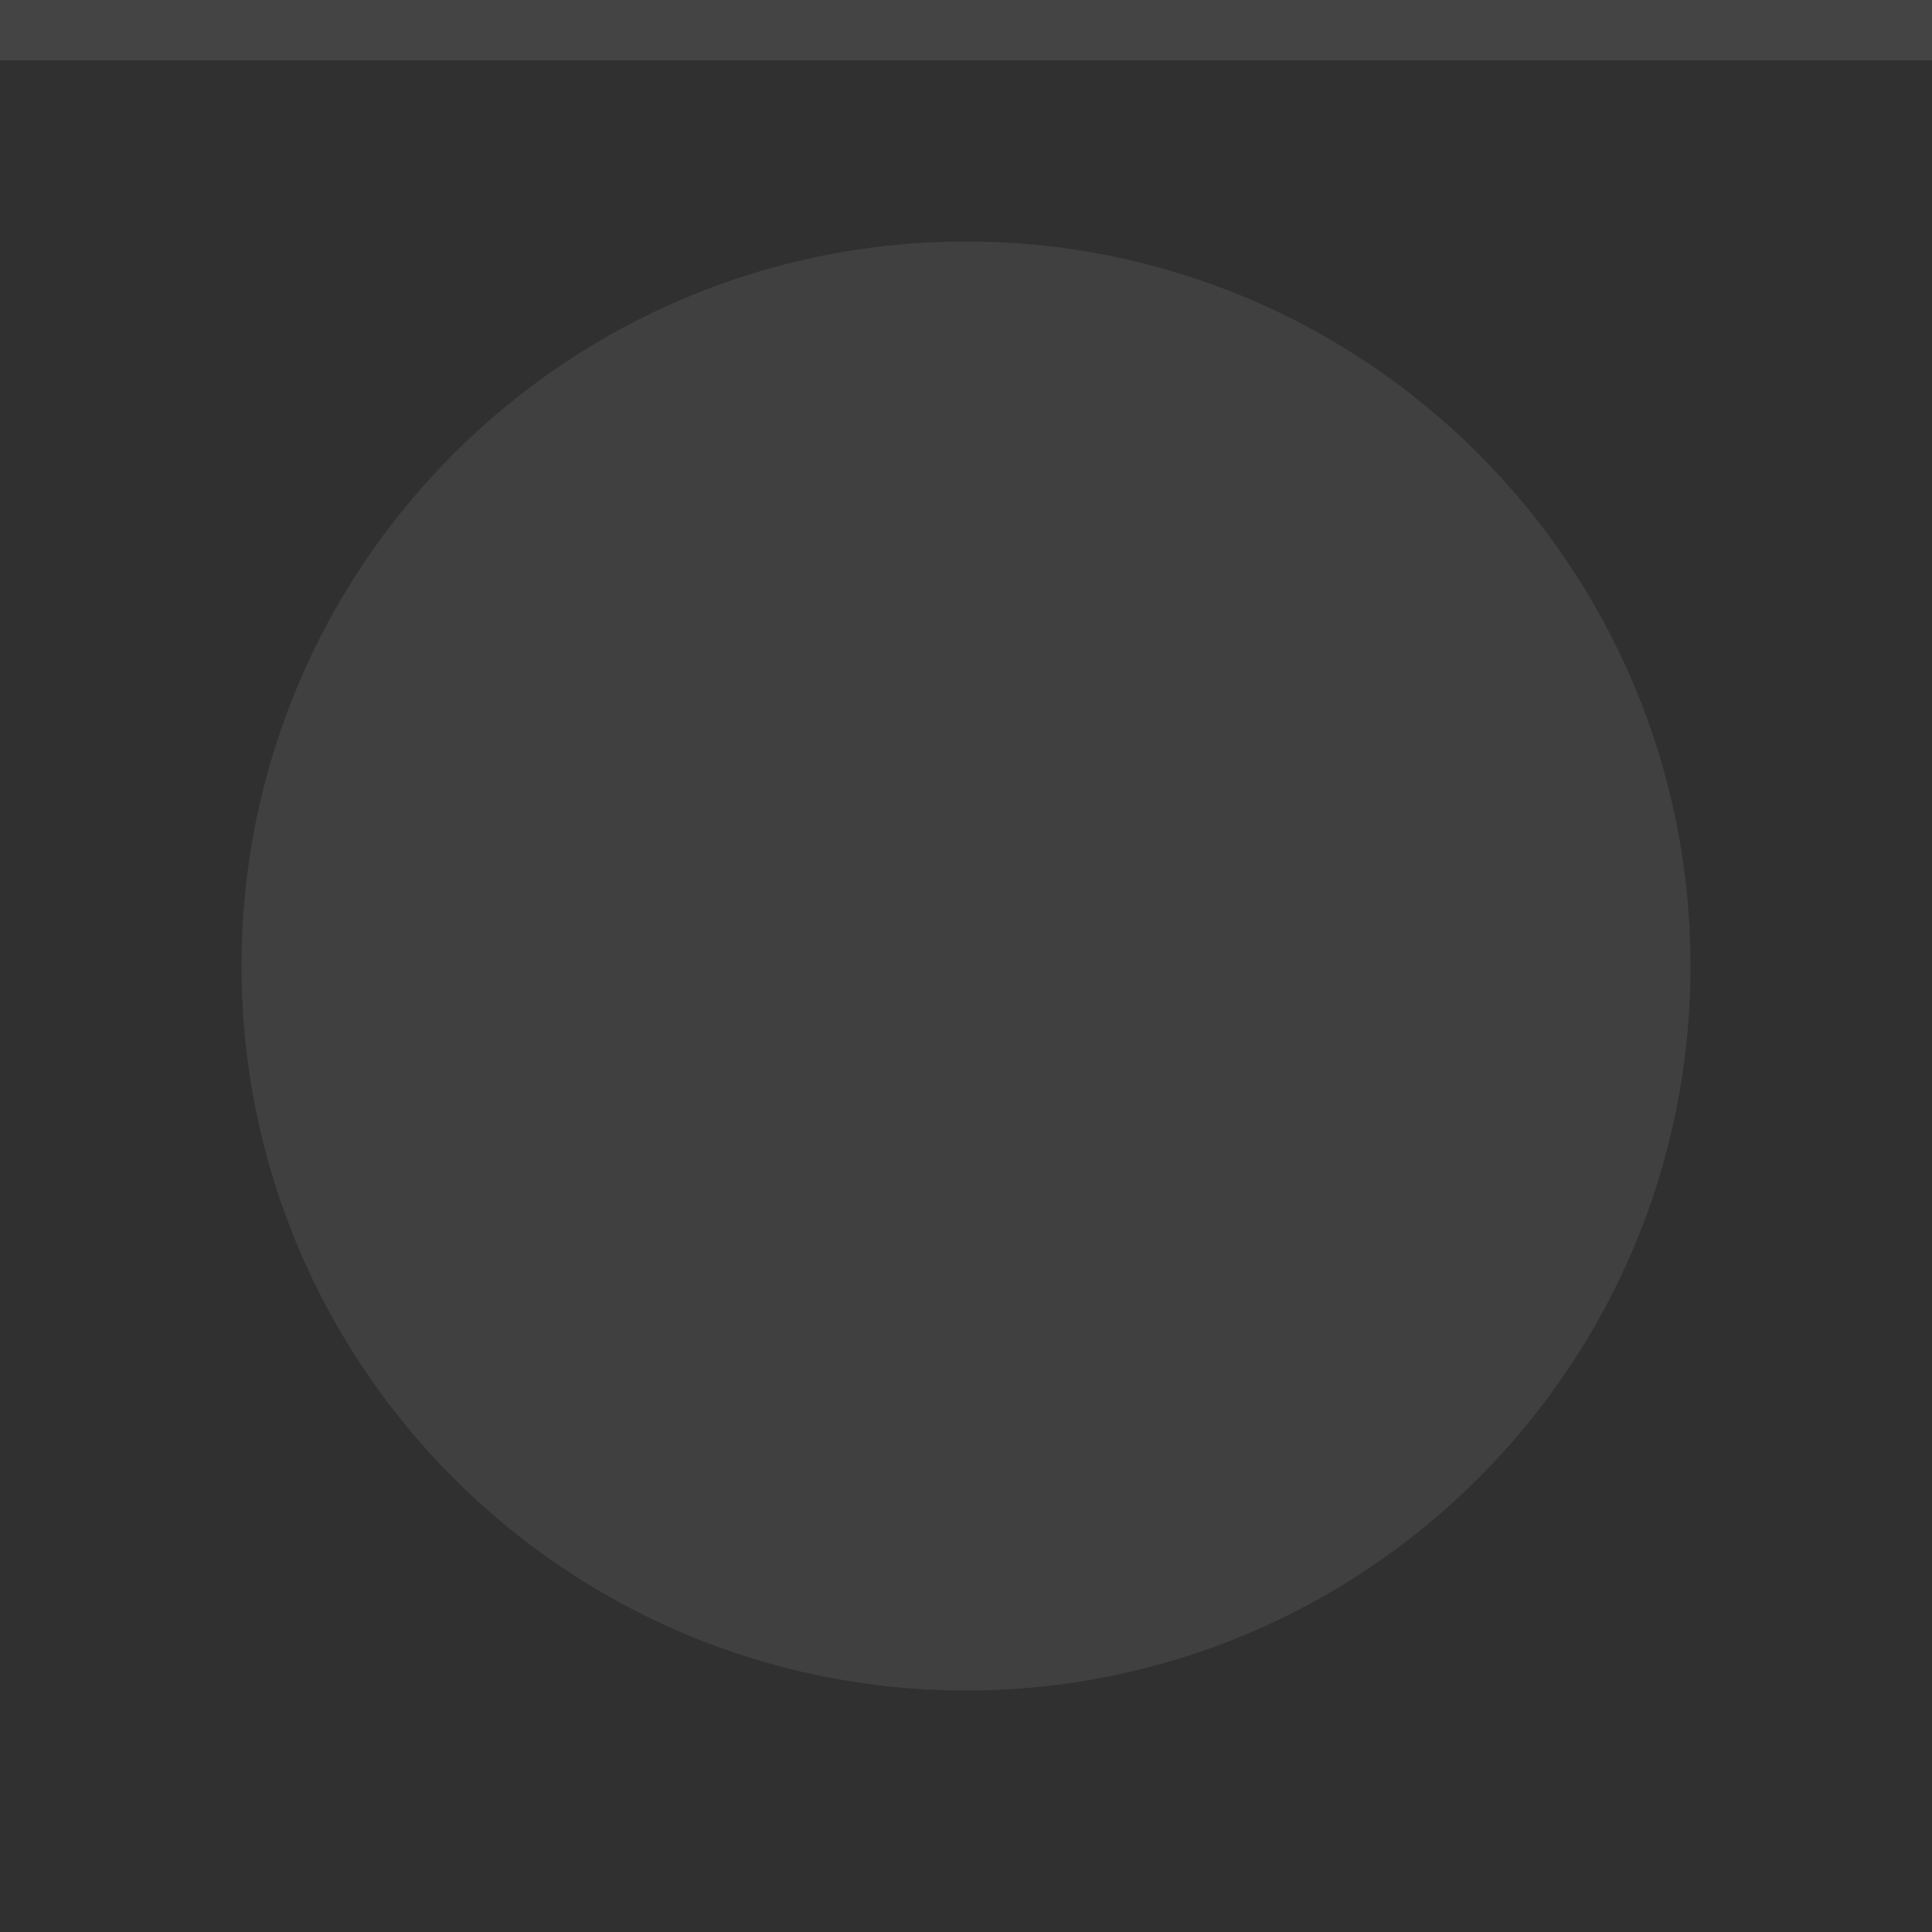
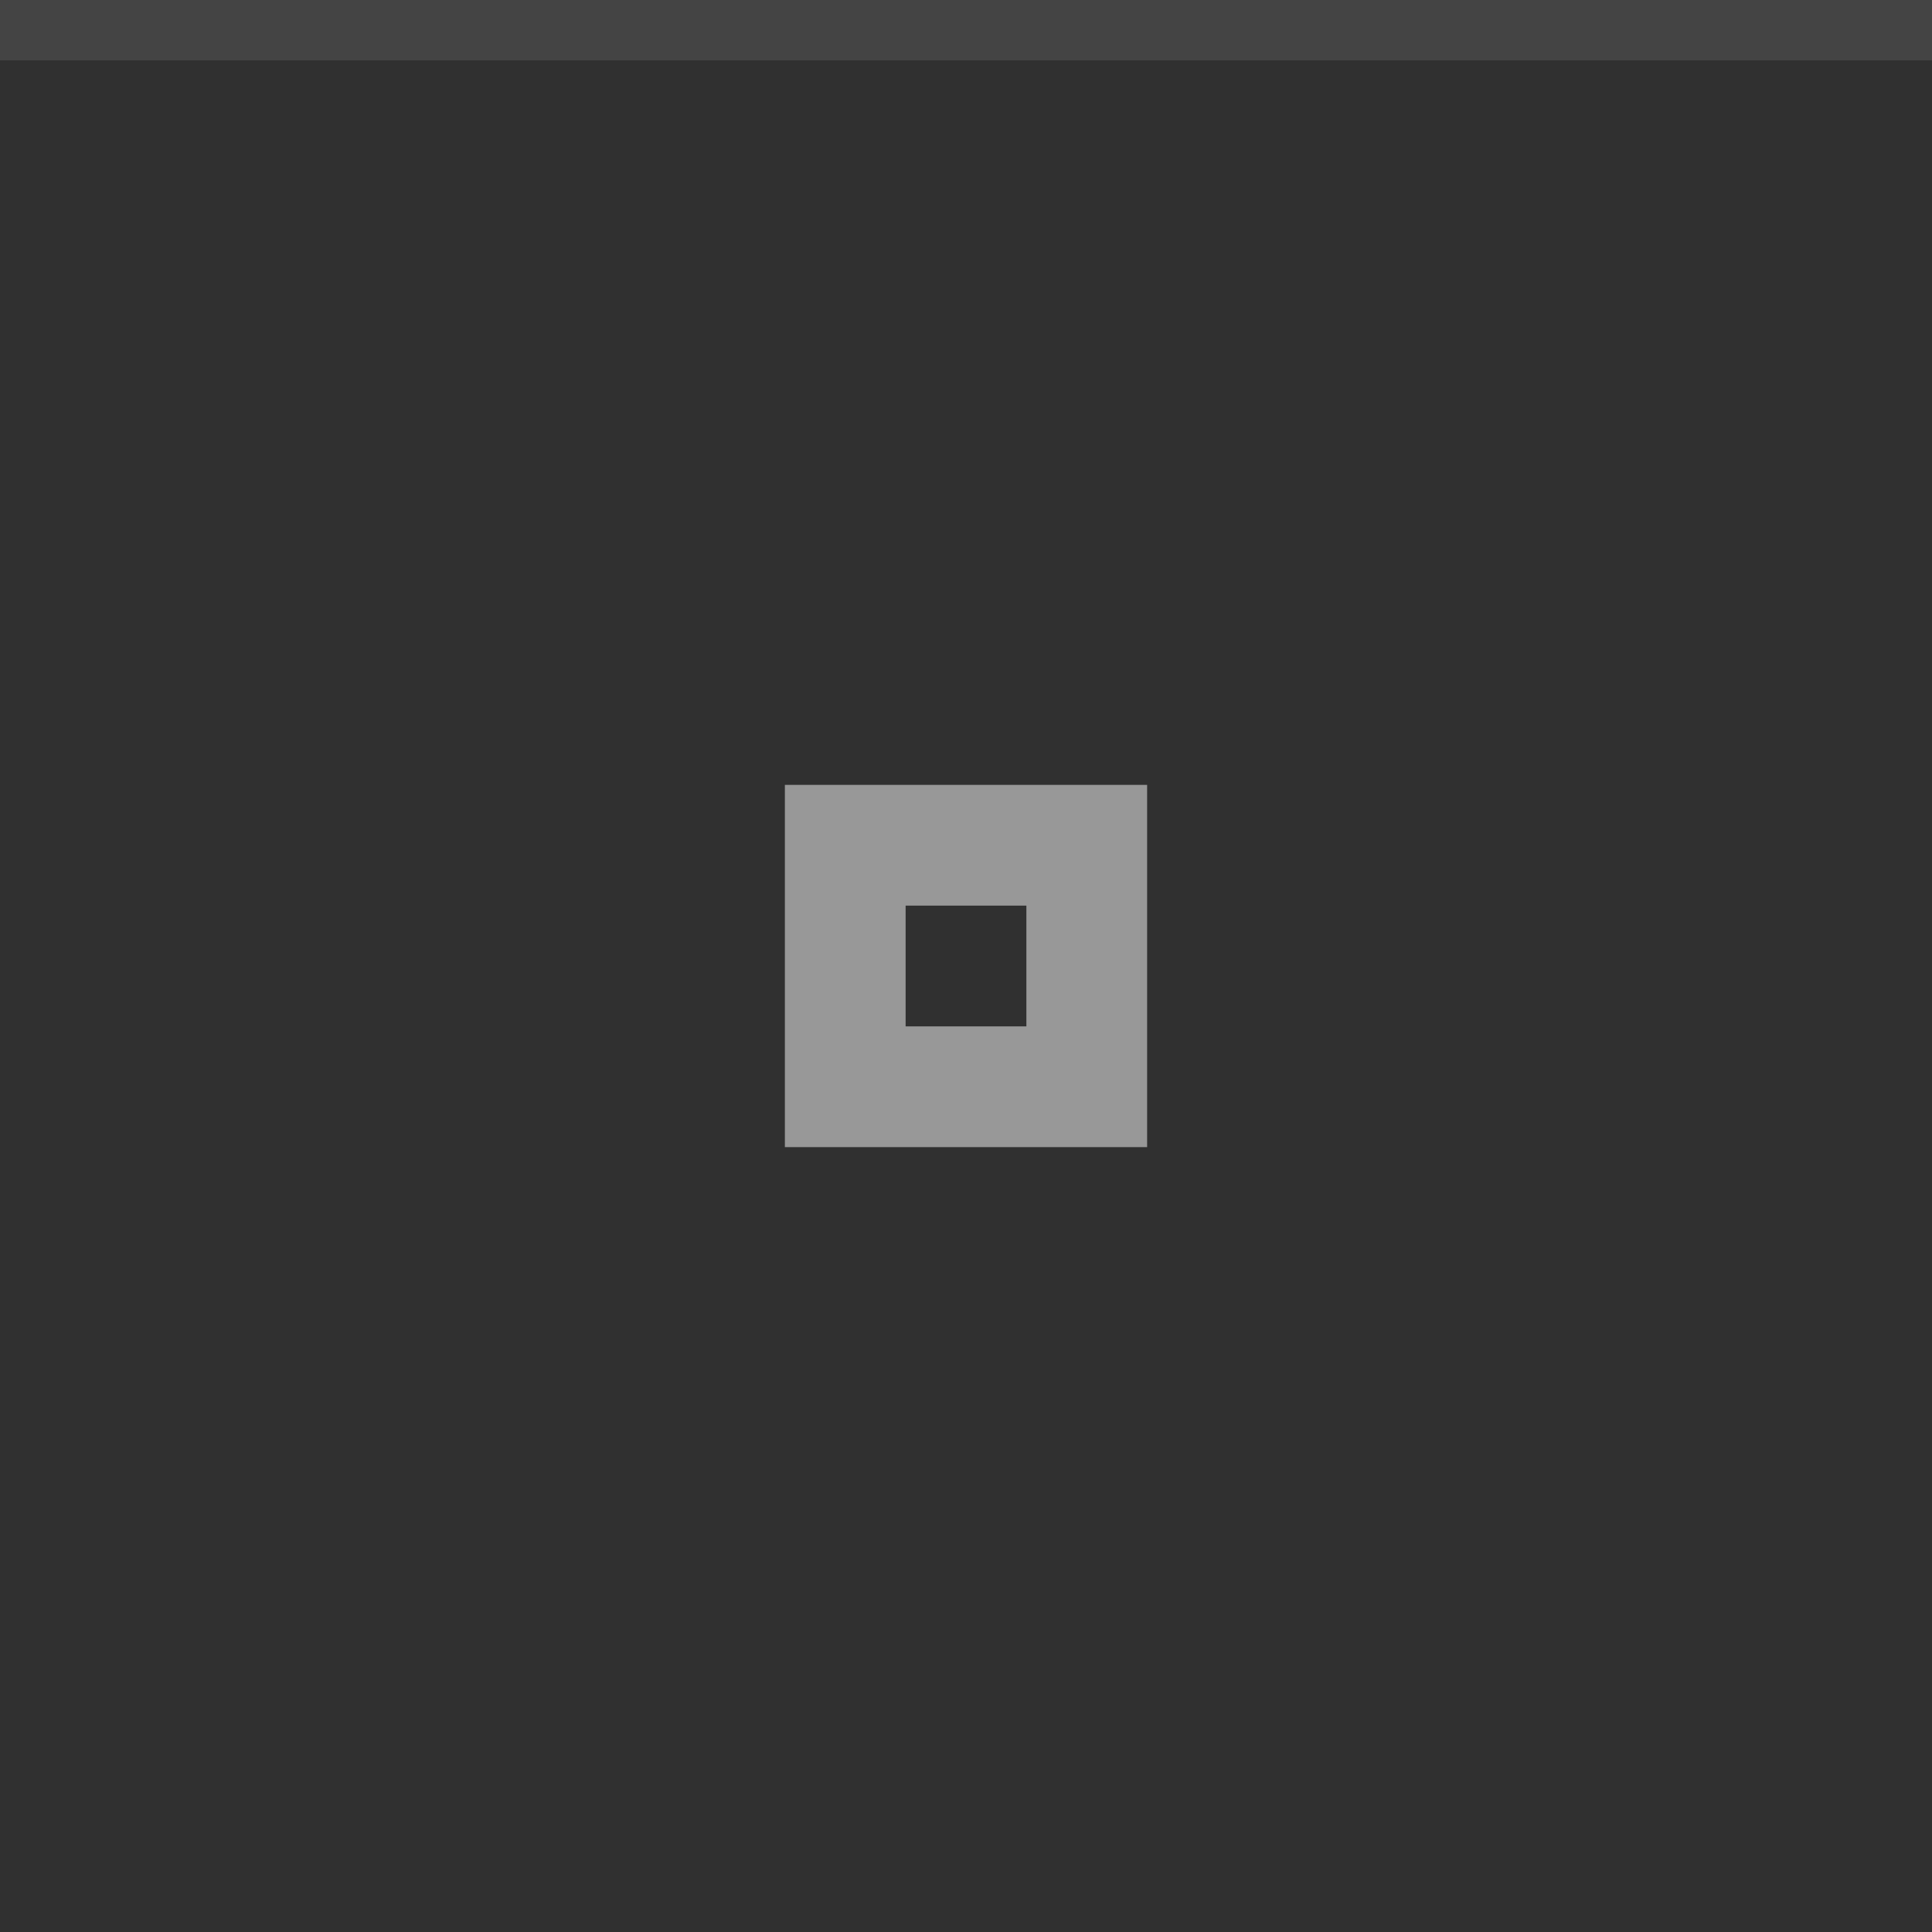
<svg xmlns="http://www.w3.org/2000/svg" width="32" height="32" viewBox="0 0 32 32">
  <rect width="32" height="32" fill="#303030" />
  <rect width="32" height="1" fill="#FFFFFF" fill-opacity="0.1" />
-   <g fill="#FFFFFF">
-     <circle cx="16" cy="16" r="12" opacity="0.08" />
+   <g fill="#FFFFFF" opacity="0.5">
+     <circle cx="16" cy="16" r="12" opacity="0" />
+     <path d="m13 13v6h6v-6zm2 2h2v2h-2z" />
  </g>
</svg>
